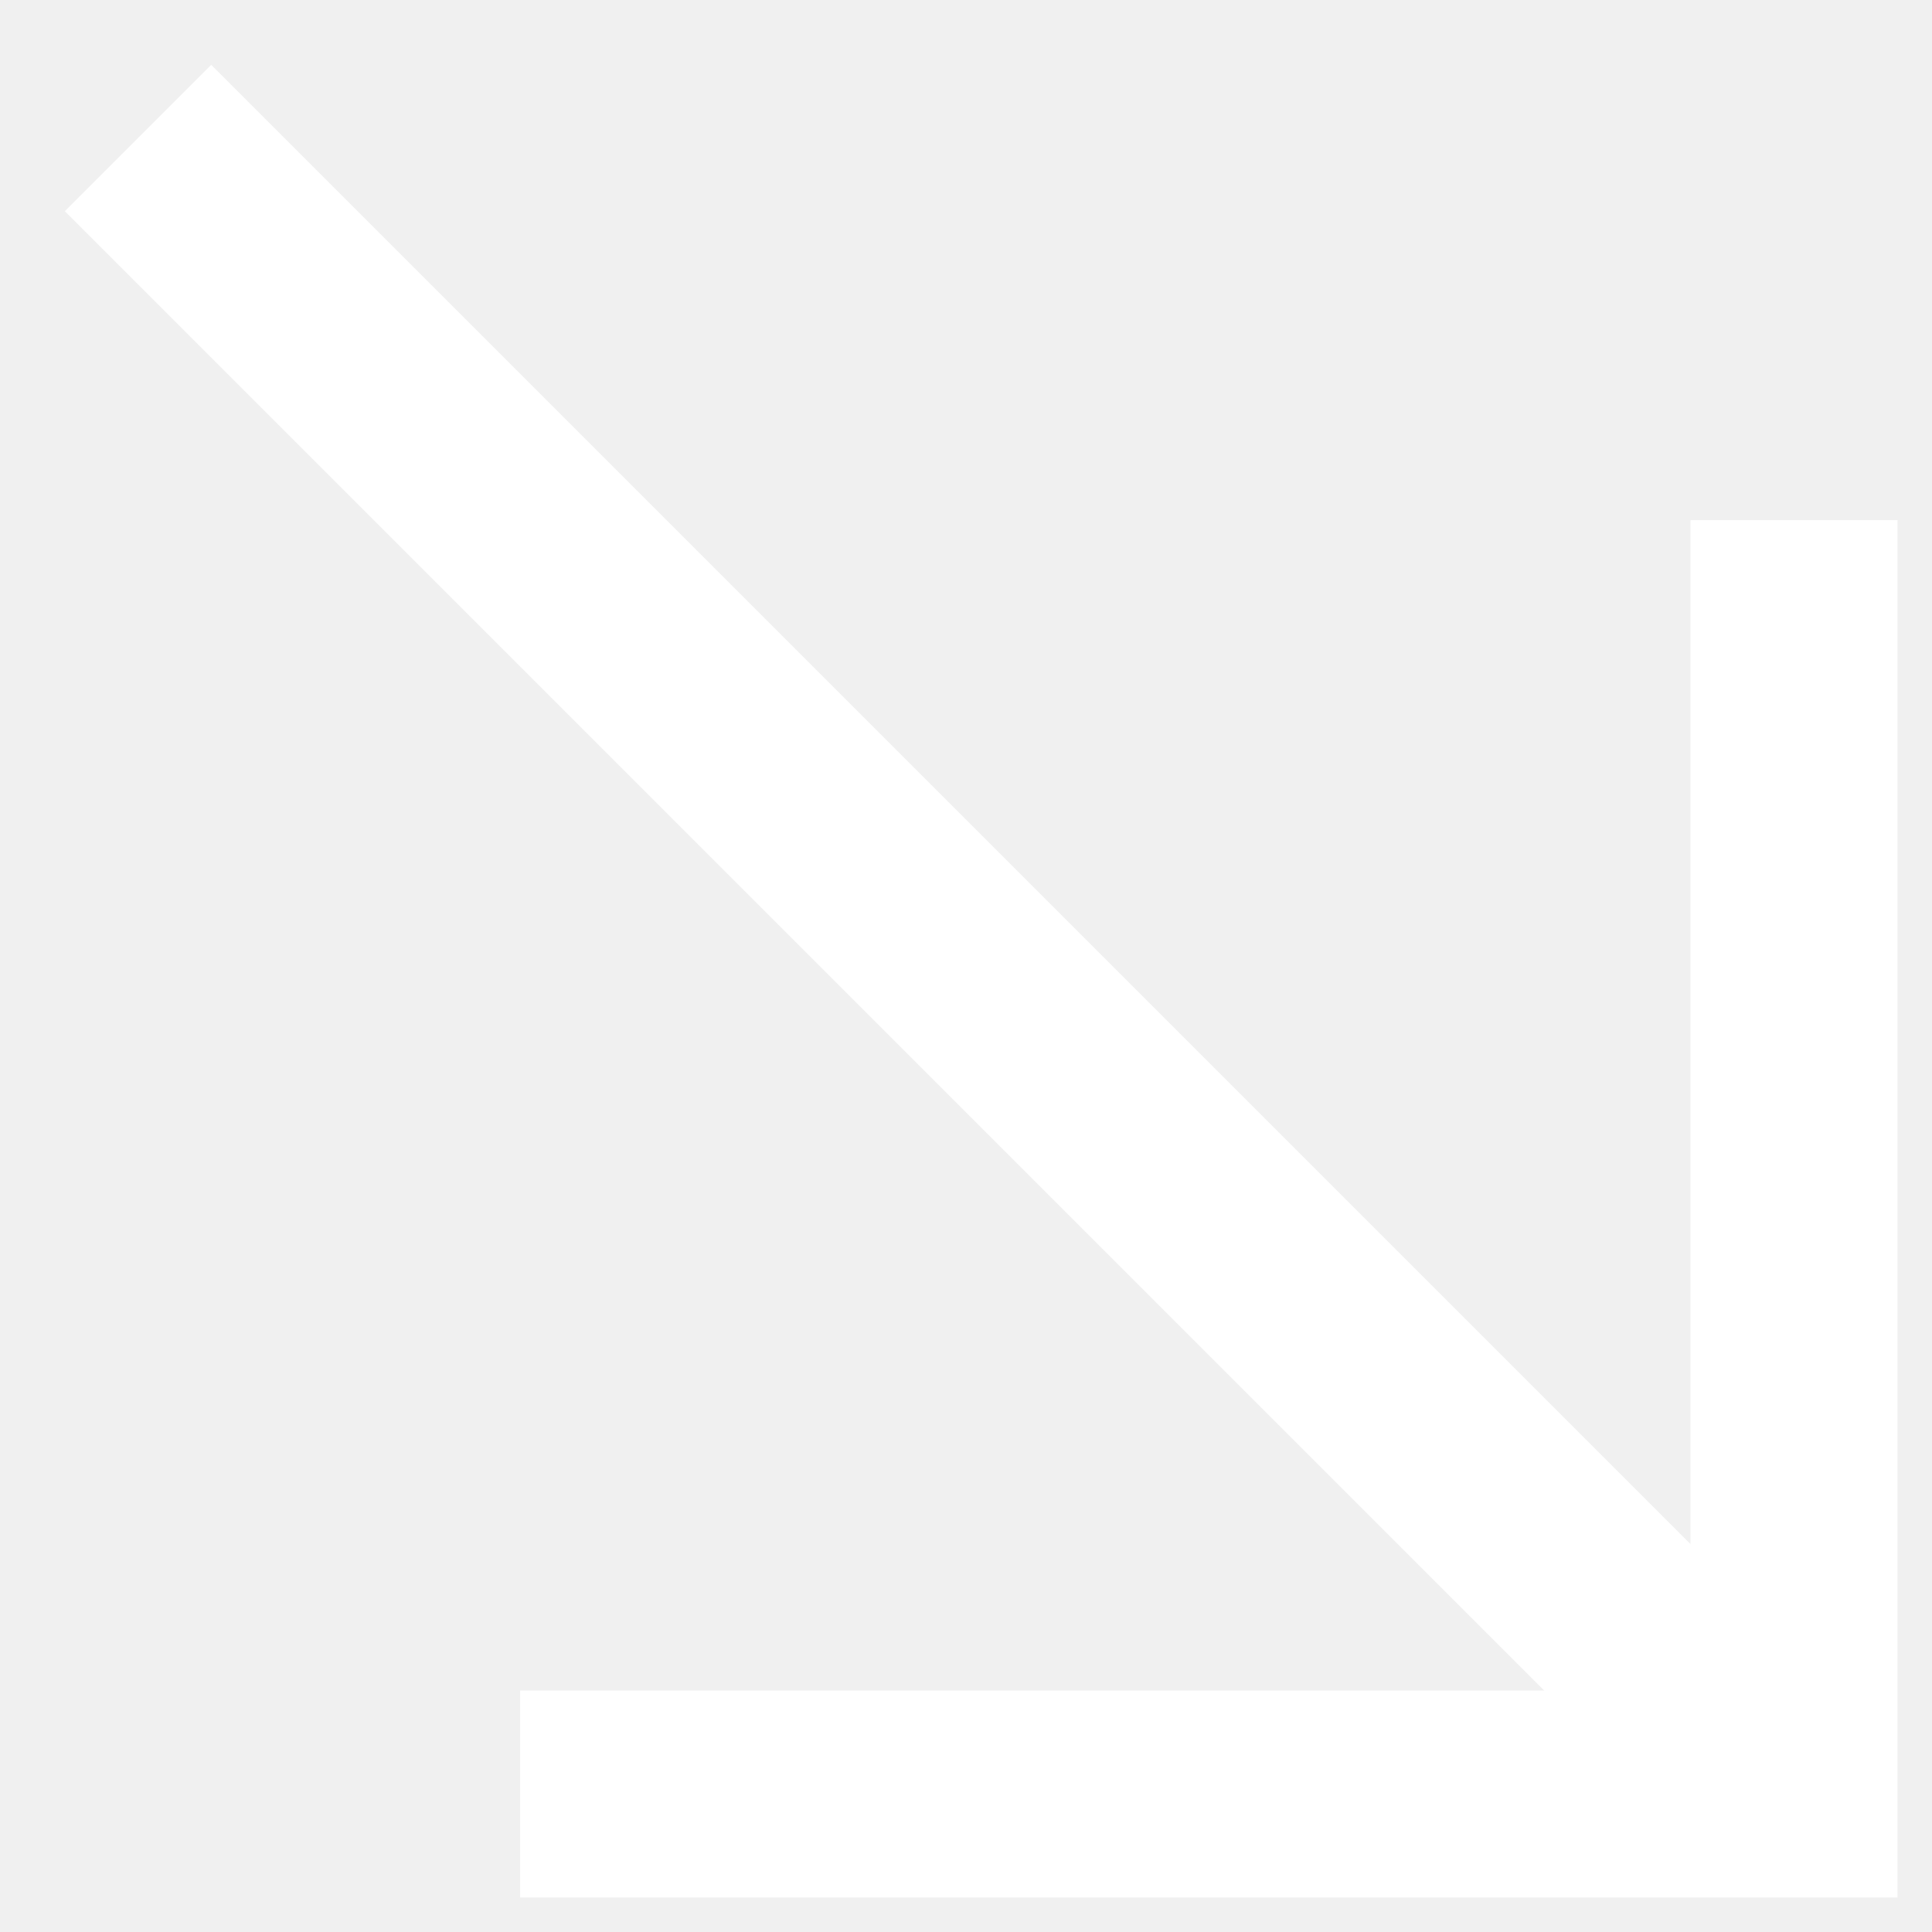
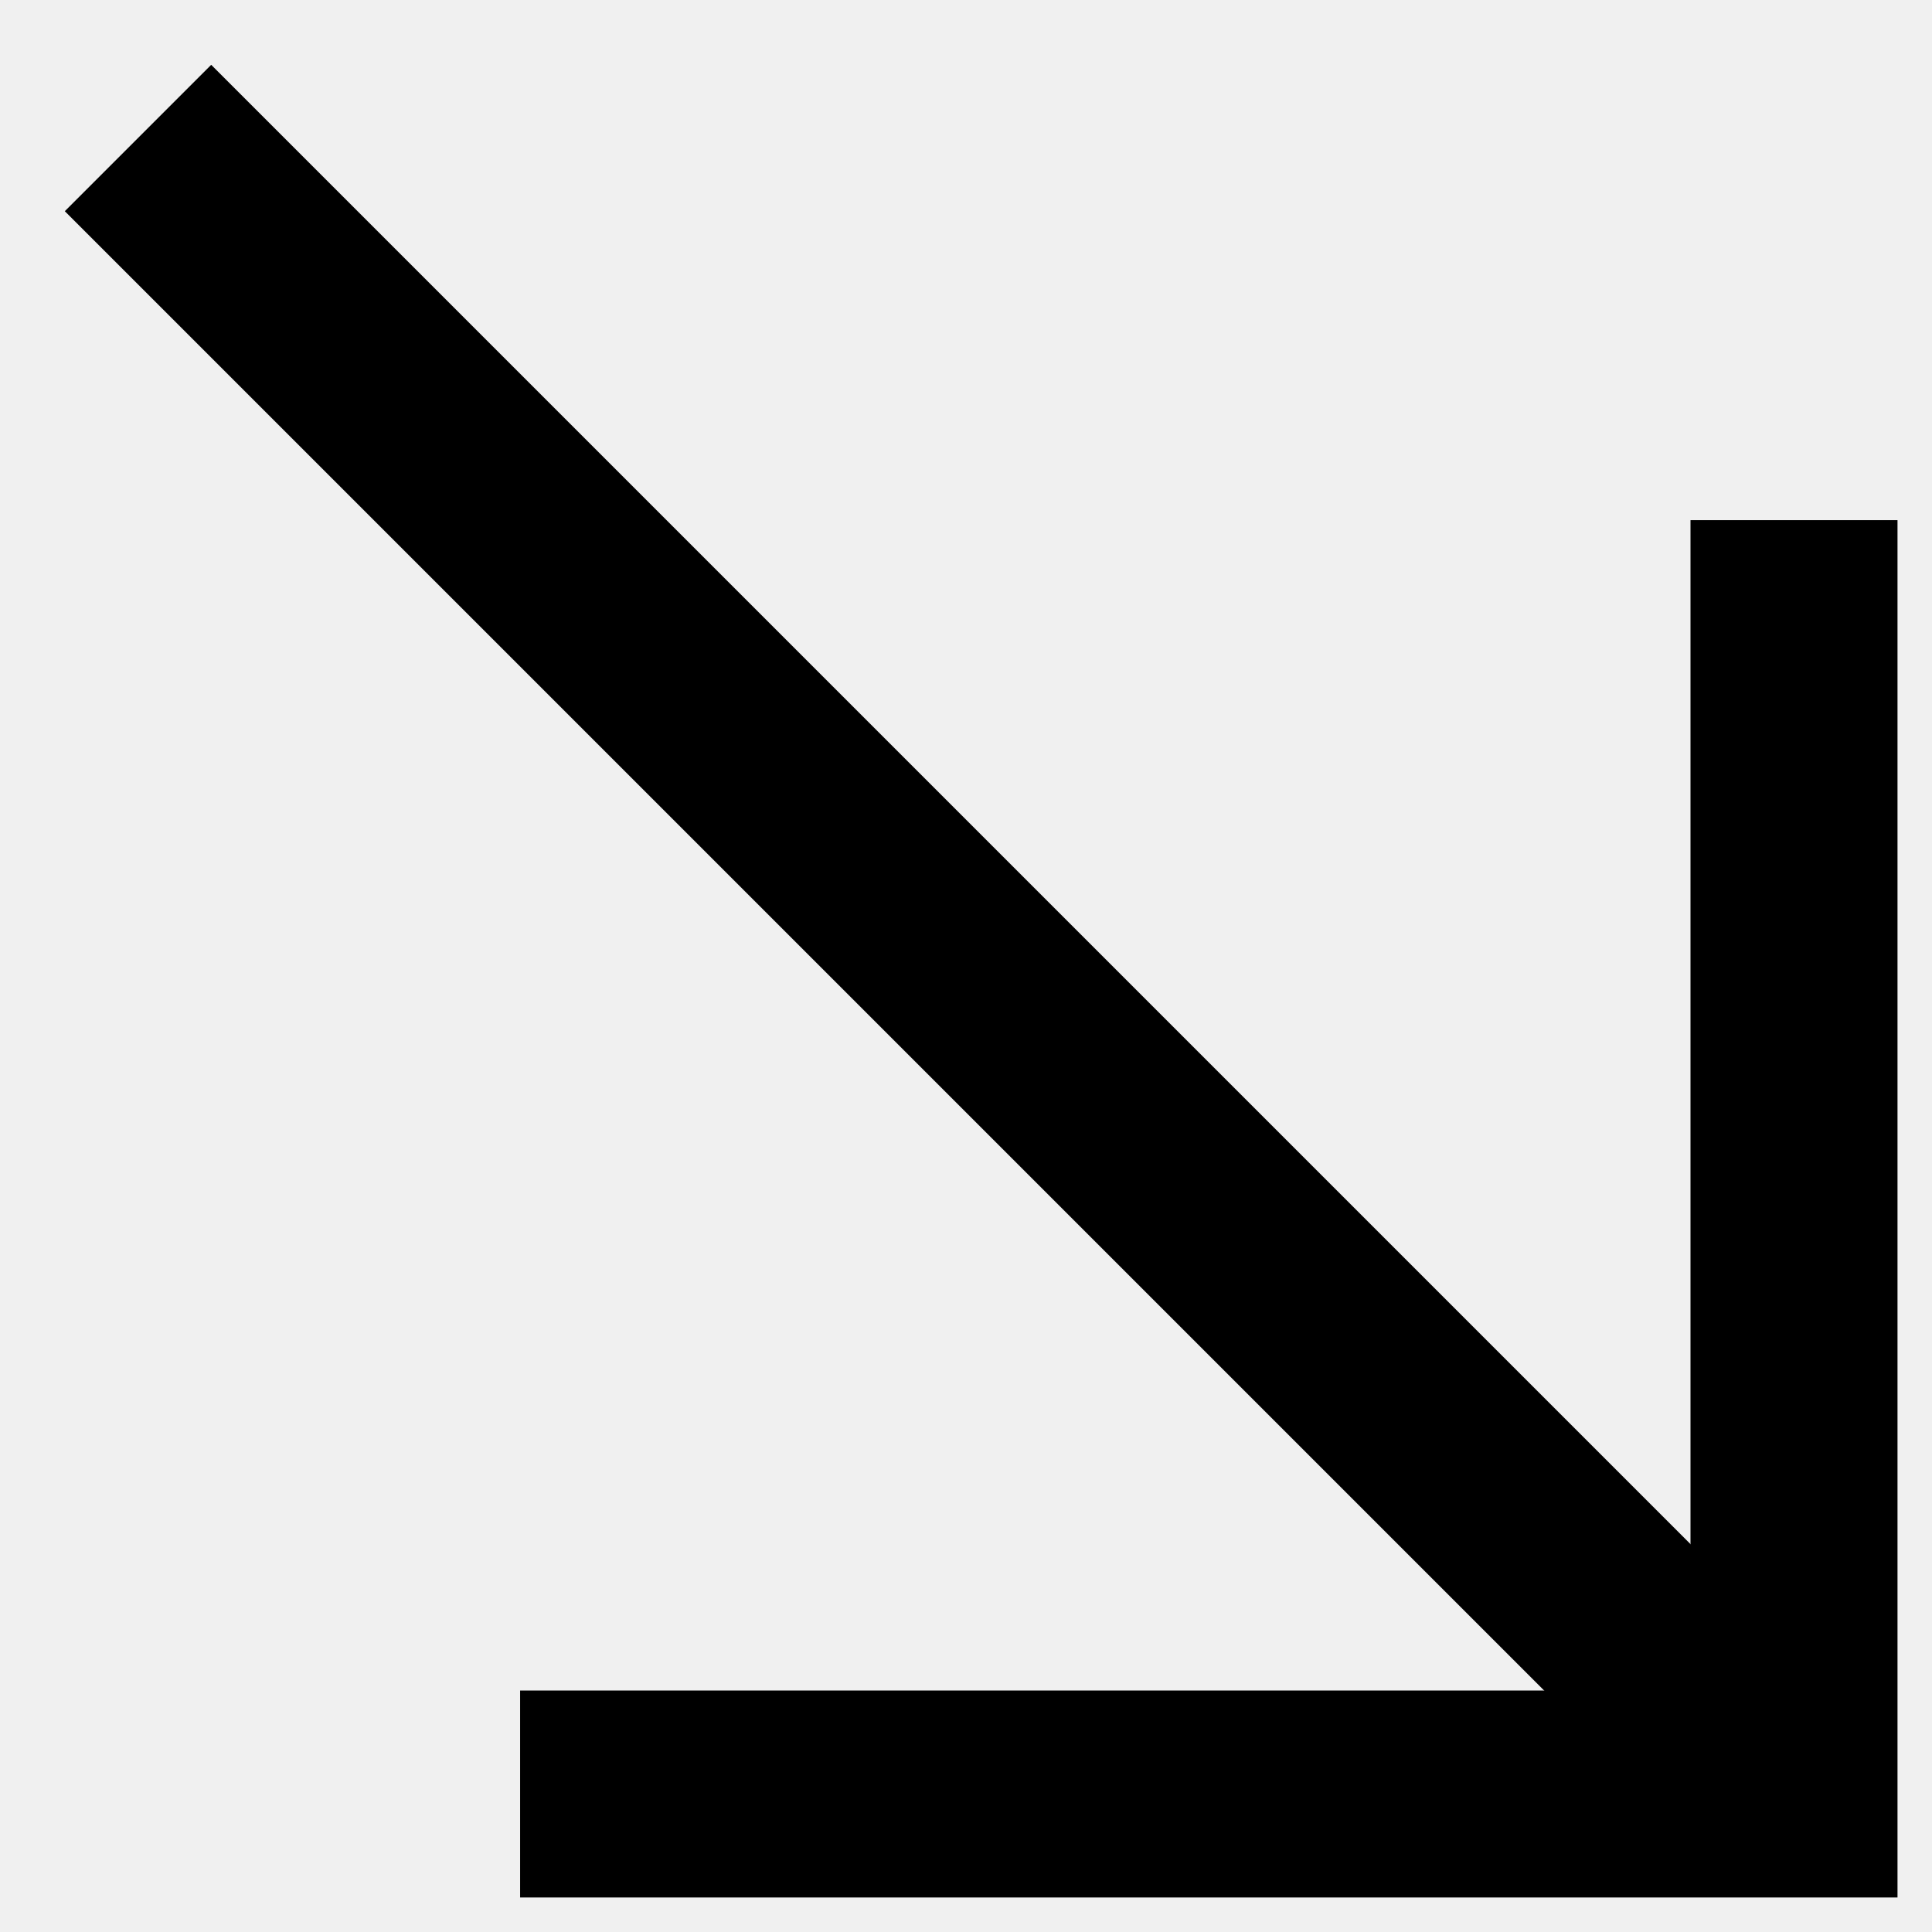
<svg xmlns="http://www.w3.org/2000/svg" width="14px" height="14px" viewBox="0 0 14 14" version="1.1">
  <g id="Page-1" stroke="none" stroke-width="1" fill="none" fill-rule="evenodd">
-     <g id="Artboard" transform="translate(-1019, -279)" stroke="#FFFFFF" stroke-width="1.5">
+     <g id="Artboard" transform="translate(-1019, -279)" stroke="#000" stroke-width="1.5">
      <g id="arrow-up-right" transform="translate(1026, 286) rotate(90) translate(-1026, -286) translate(1020, 280)">
        <polyline id="Path" points="2.769 0 12 0 12 9.231" />
        <line x1="12" y1="0" x2="0" y2="12" id="Path" />
      </g>
    </g>
  </g>
</svg>
